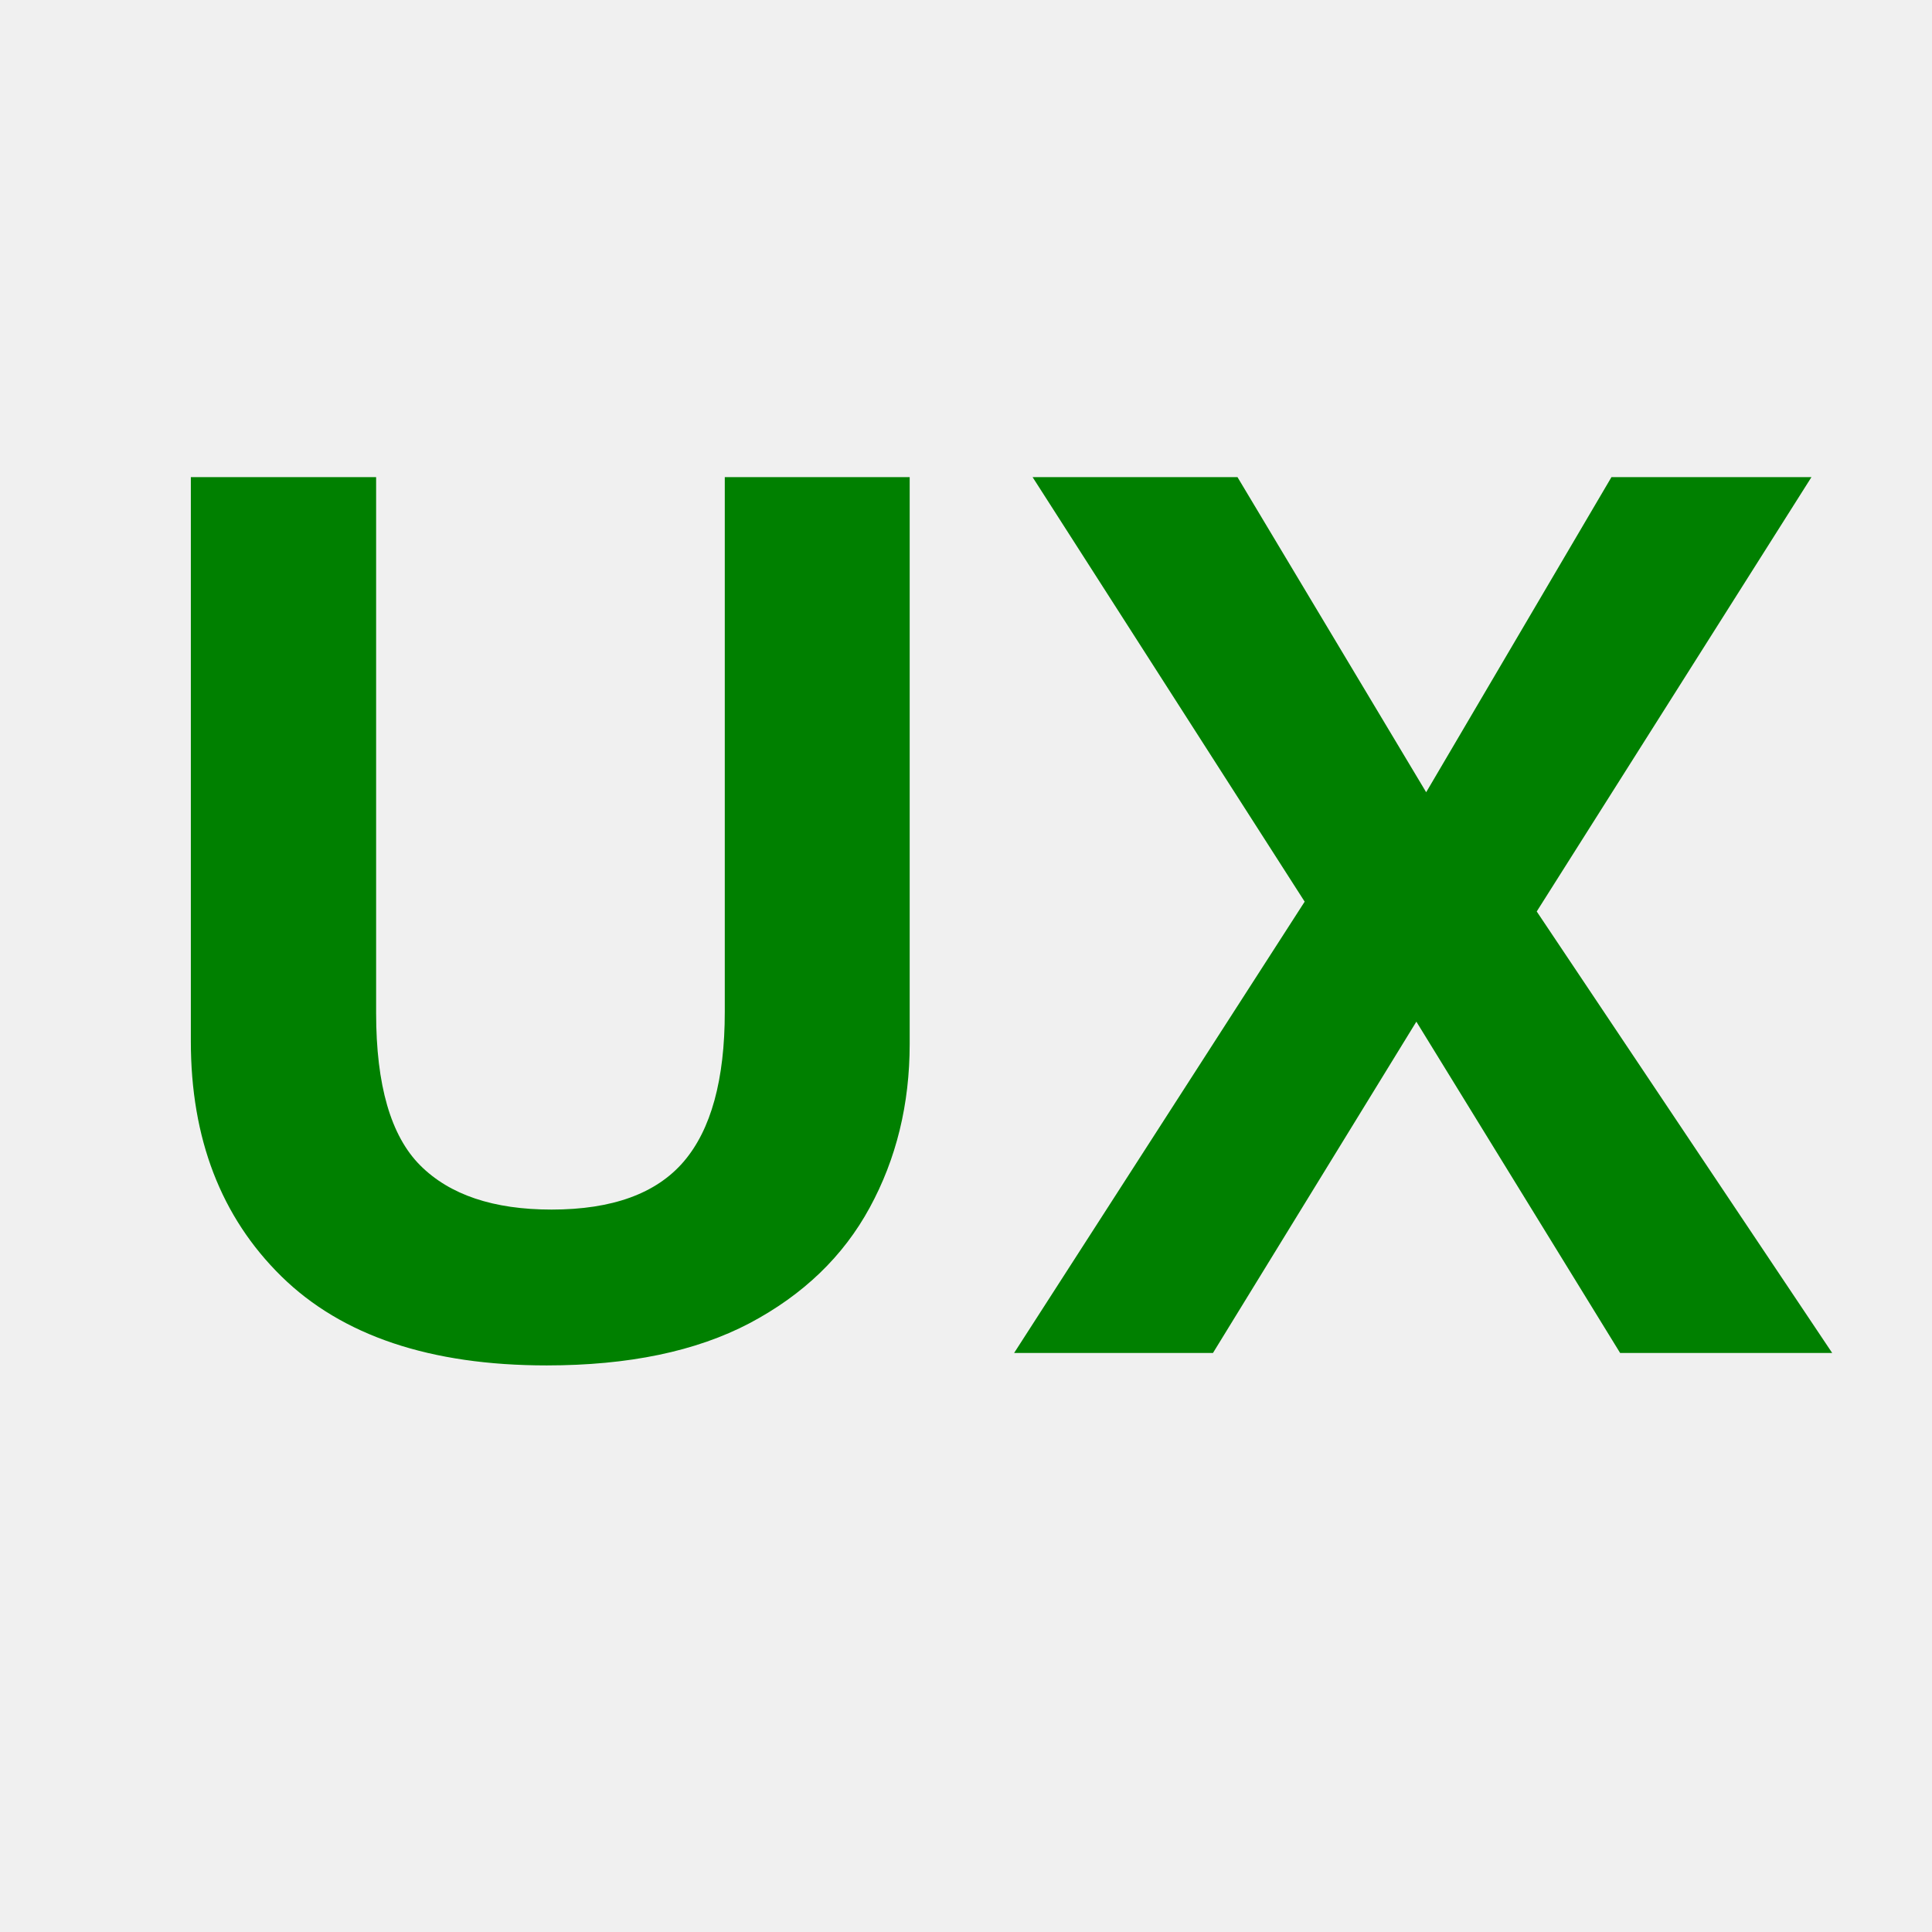
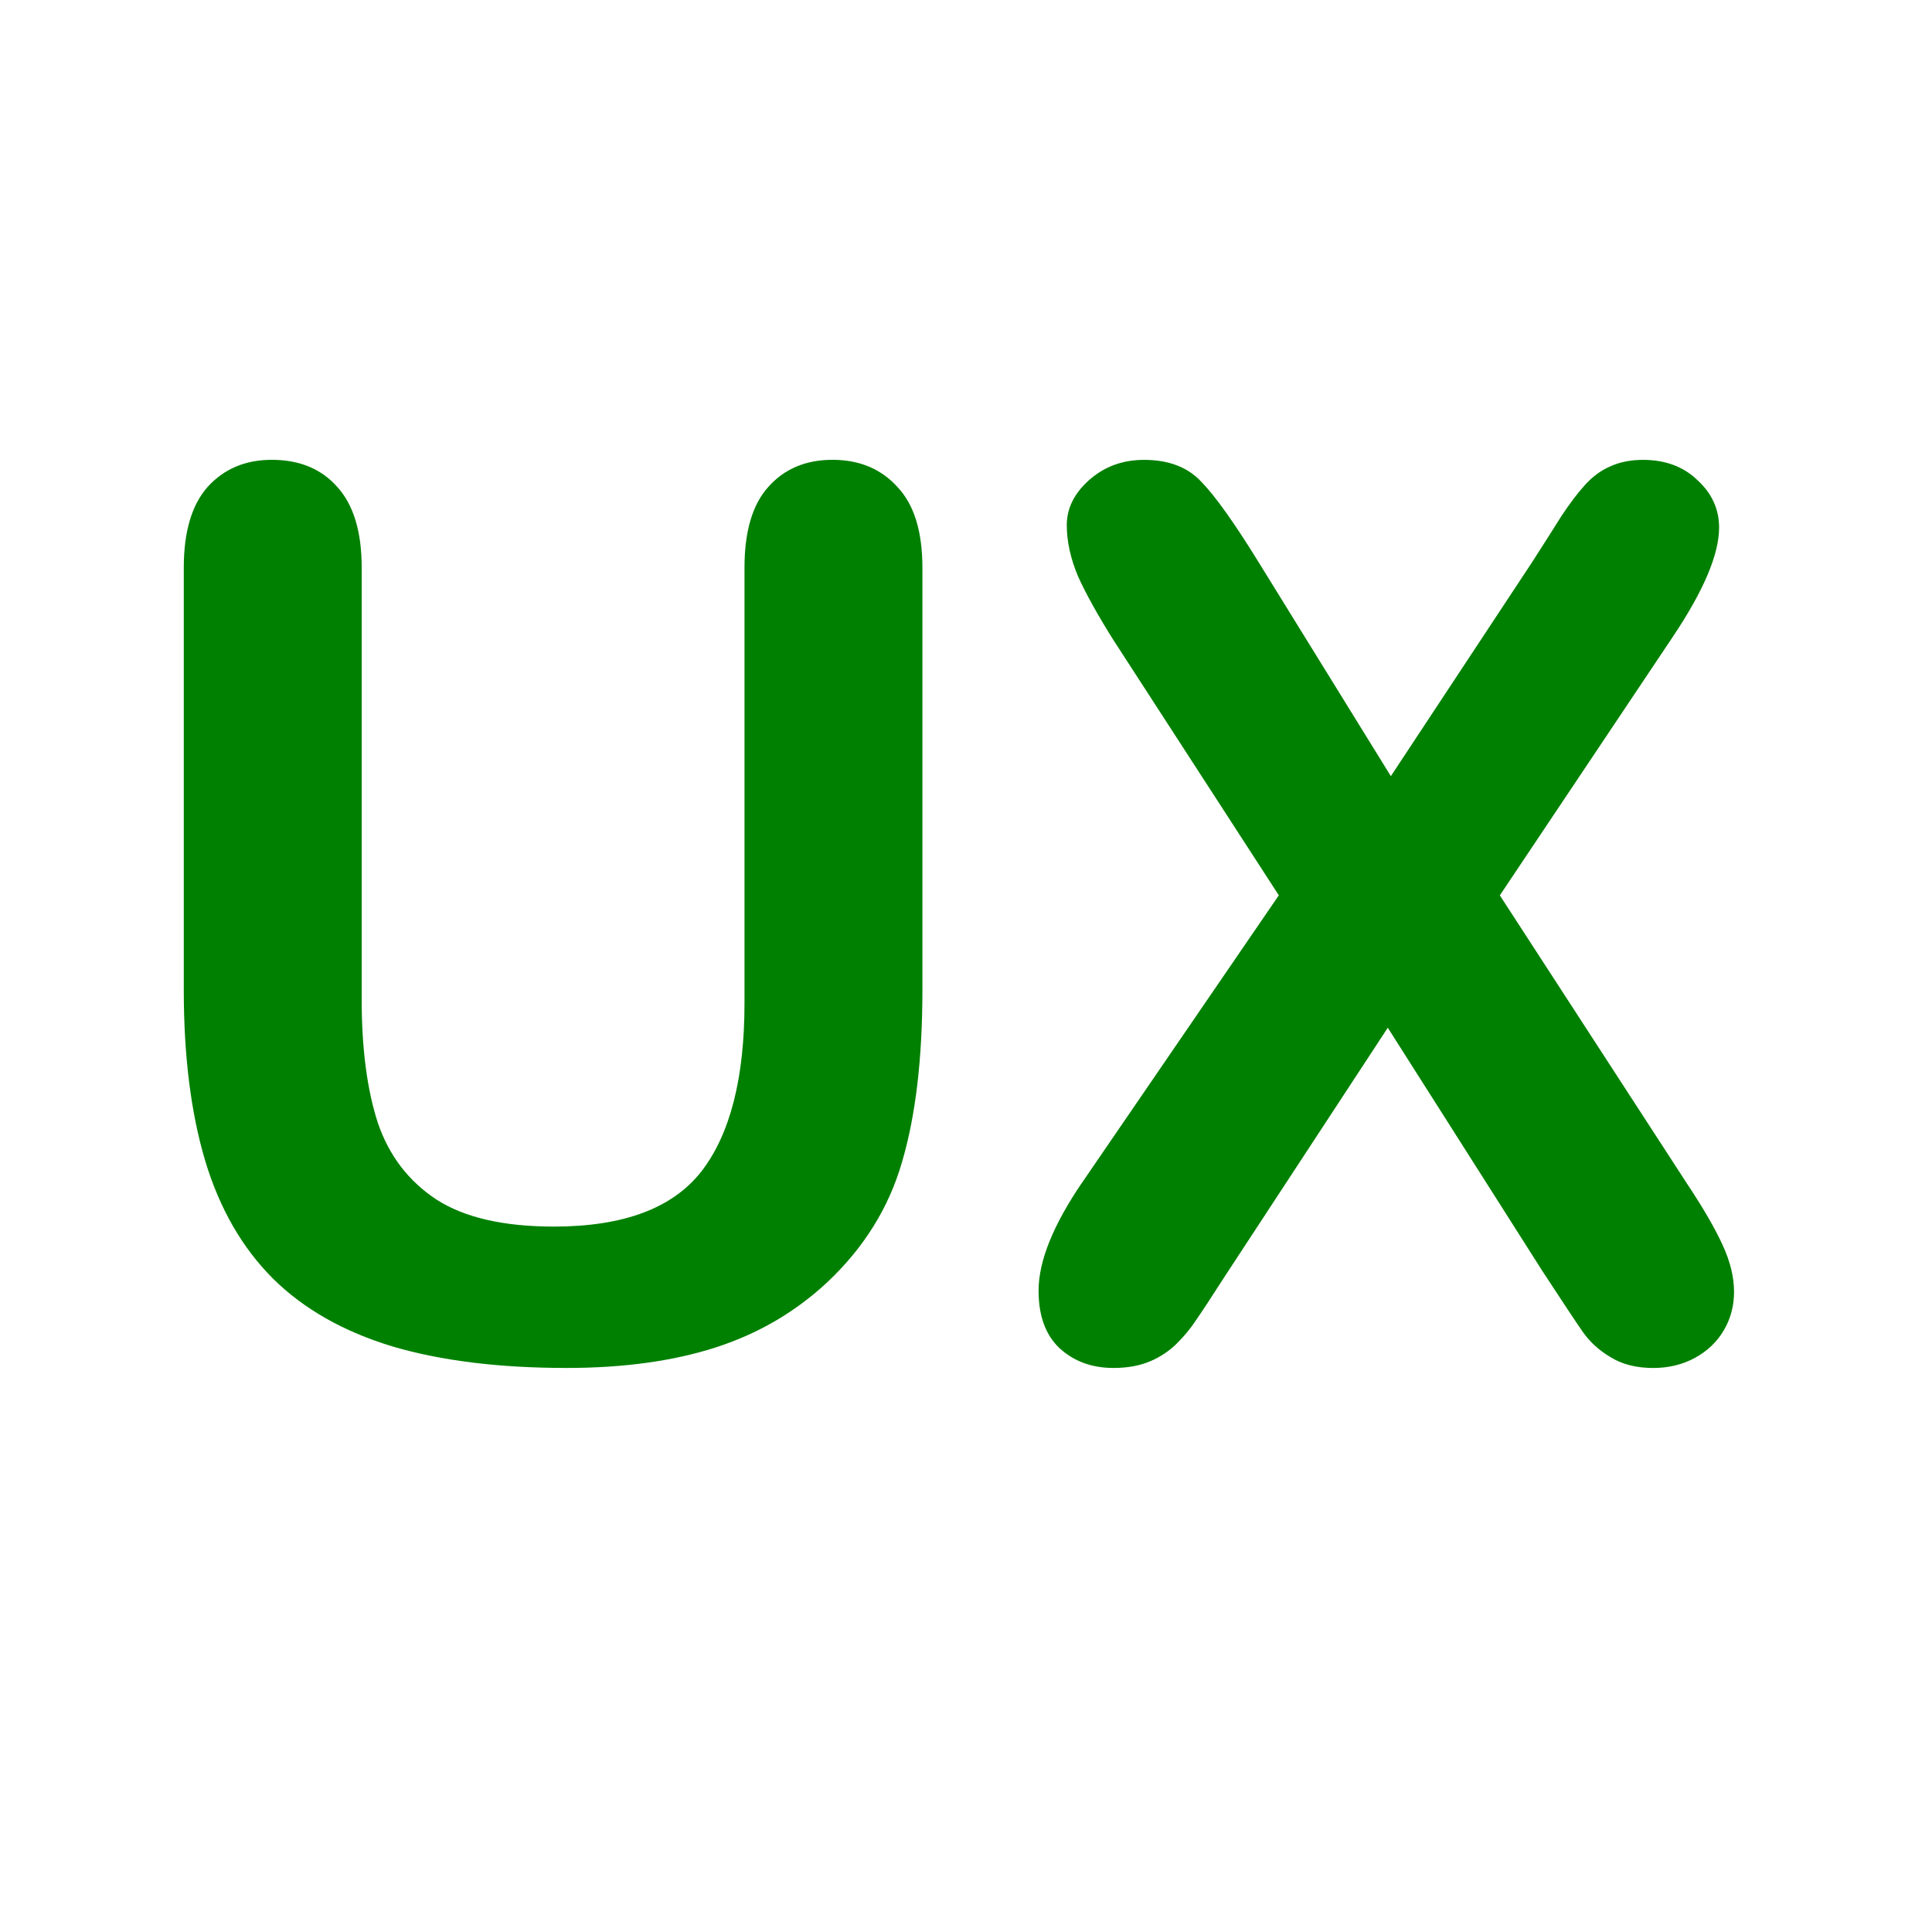
- <svg xmlns="http://www.w3.org/2000/svg" width="80mm" height="80mm" viewBox="0 0 80 80" version="1.1" id="svg5">
-   <defs id="defs2" />
-   <g id="layer1">
-     <text xml:space="preserve" style="font-weight:bold;font-size:50.8px;font-family:'Arial Rounded MT Bold';-inkscape-font-specification:'Arial Rounded MT Bold,  Bold';fill:#008000;stroke-width:0.265" x="3.591" y="56.024" id="text741">
-       <tspan id="tspan739" style="stroke-width:0.265" x="3.591" y="56.024">UX</tspan>
-     </text>
+ <svg xmlns="http://www.w3.org/2000/svg" width="80mm" height="80mm" viewBox="0 0 80 80" version="1.1">
+   <g>
+     <rect width="100%" height="100%" fill="white" />
+     <g fill="green">
+       <path d="M 7.61,40.993 V 23.505 q 0,-2.232 0.992,-3.349 1.017,-1.116 2.654,-1.116 1.712,0 2.704,1.116 1.017,1.116 1.017,3.349 v 17.884 q 0,3.051 0.67,5.11 0.695,2.034 2.431,3.175 1.736,1.116 4.862,1.116 4.316,0 6.102,-2.282 1.786,-2.307 1.786,-6.97 V 23.505 q 0,-2.257 0.992,-3.349 0.992,-1.116 2.654,-1.116 1.662,0 2.679,1.116 1.042,1.091 1.042,3.349 v 17.487 q 0,4.266 -0.843,7.119 -0.819,2.853 -3.125,5.011 -1.984,1.836 -4.614,2.679 -2.629,0.843 -6.152,0.843 -4.192,0 -7.218,-0.893 -3.026,-0.918 -4.936,-2.803 Q 9.396,51.038 8.503,48.087 7.61,45.11 7.61,40.993 Z" />
+       <path d="M 44.817,48.955 52.953,37.073 46.107,26.507 q -0.967,-1.538 -1.463,-2.629 -0.471,-1.116 -0.471,-2.133 0,-1.042 0.918,-1.86 0.943,-0.843 2.282,-0.843 1.538,0 2.381,0.918 0.868,0.893 2.381,3.349 l 5.457,8.83 5.829,-8.83 q 0.719,-1.116 1.215,-1.91 0.521,-0.794 0.992,-1.315 0.471,-0.521 1.042,-0.769 0.595,-0.273 1.364,-0.273 1.389,0 2.257,0.843 0.893,0.819 0.893,1.96 0,1.662 -1.91,4.514 l -7.169,10.716 7.714,11.881 q 1.042,1.563 1.513,2.604 0.471,1.017 0.471,1.935 0,0.868 -0.422,1.587 -0.422,0.719 -1.191,1.141 -0.769,0.422 -1.736,0.422 -1.042,0 -1.761,-0.446 -0.719,-0.422 -1.166,-1.067 -0.446,-0.645 -1.662,-2.505 l -6.4,-10.071 -6.796,10.368 q -0.794,1.24 -1.141,1.736 -0.322,0.496 -0.794,0.967 -0.471,0.471 -1.116,0.744 -0.645,0.273 -1.513,0.273 -1.339,0 -2.232,-0.819 -0.868,-0.819 -0.868,-2.381 0,-1.836 1.811,-4.49 z" />
+     </g>
  </g>
</svg>
